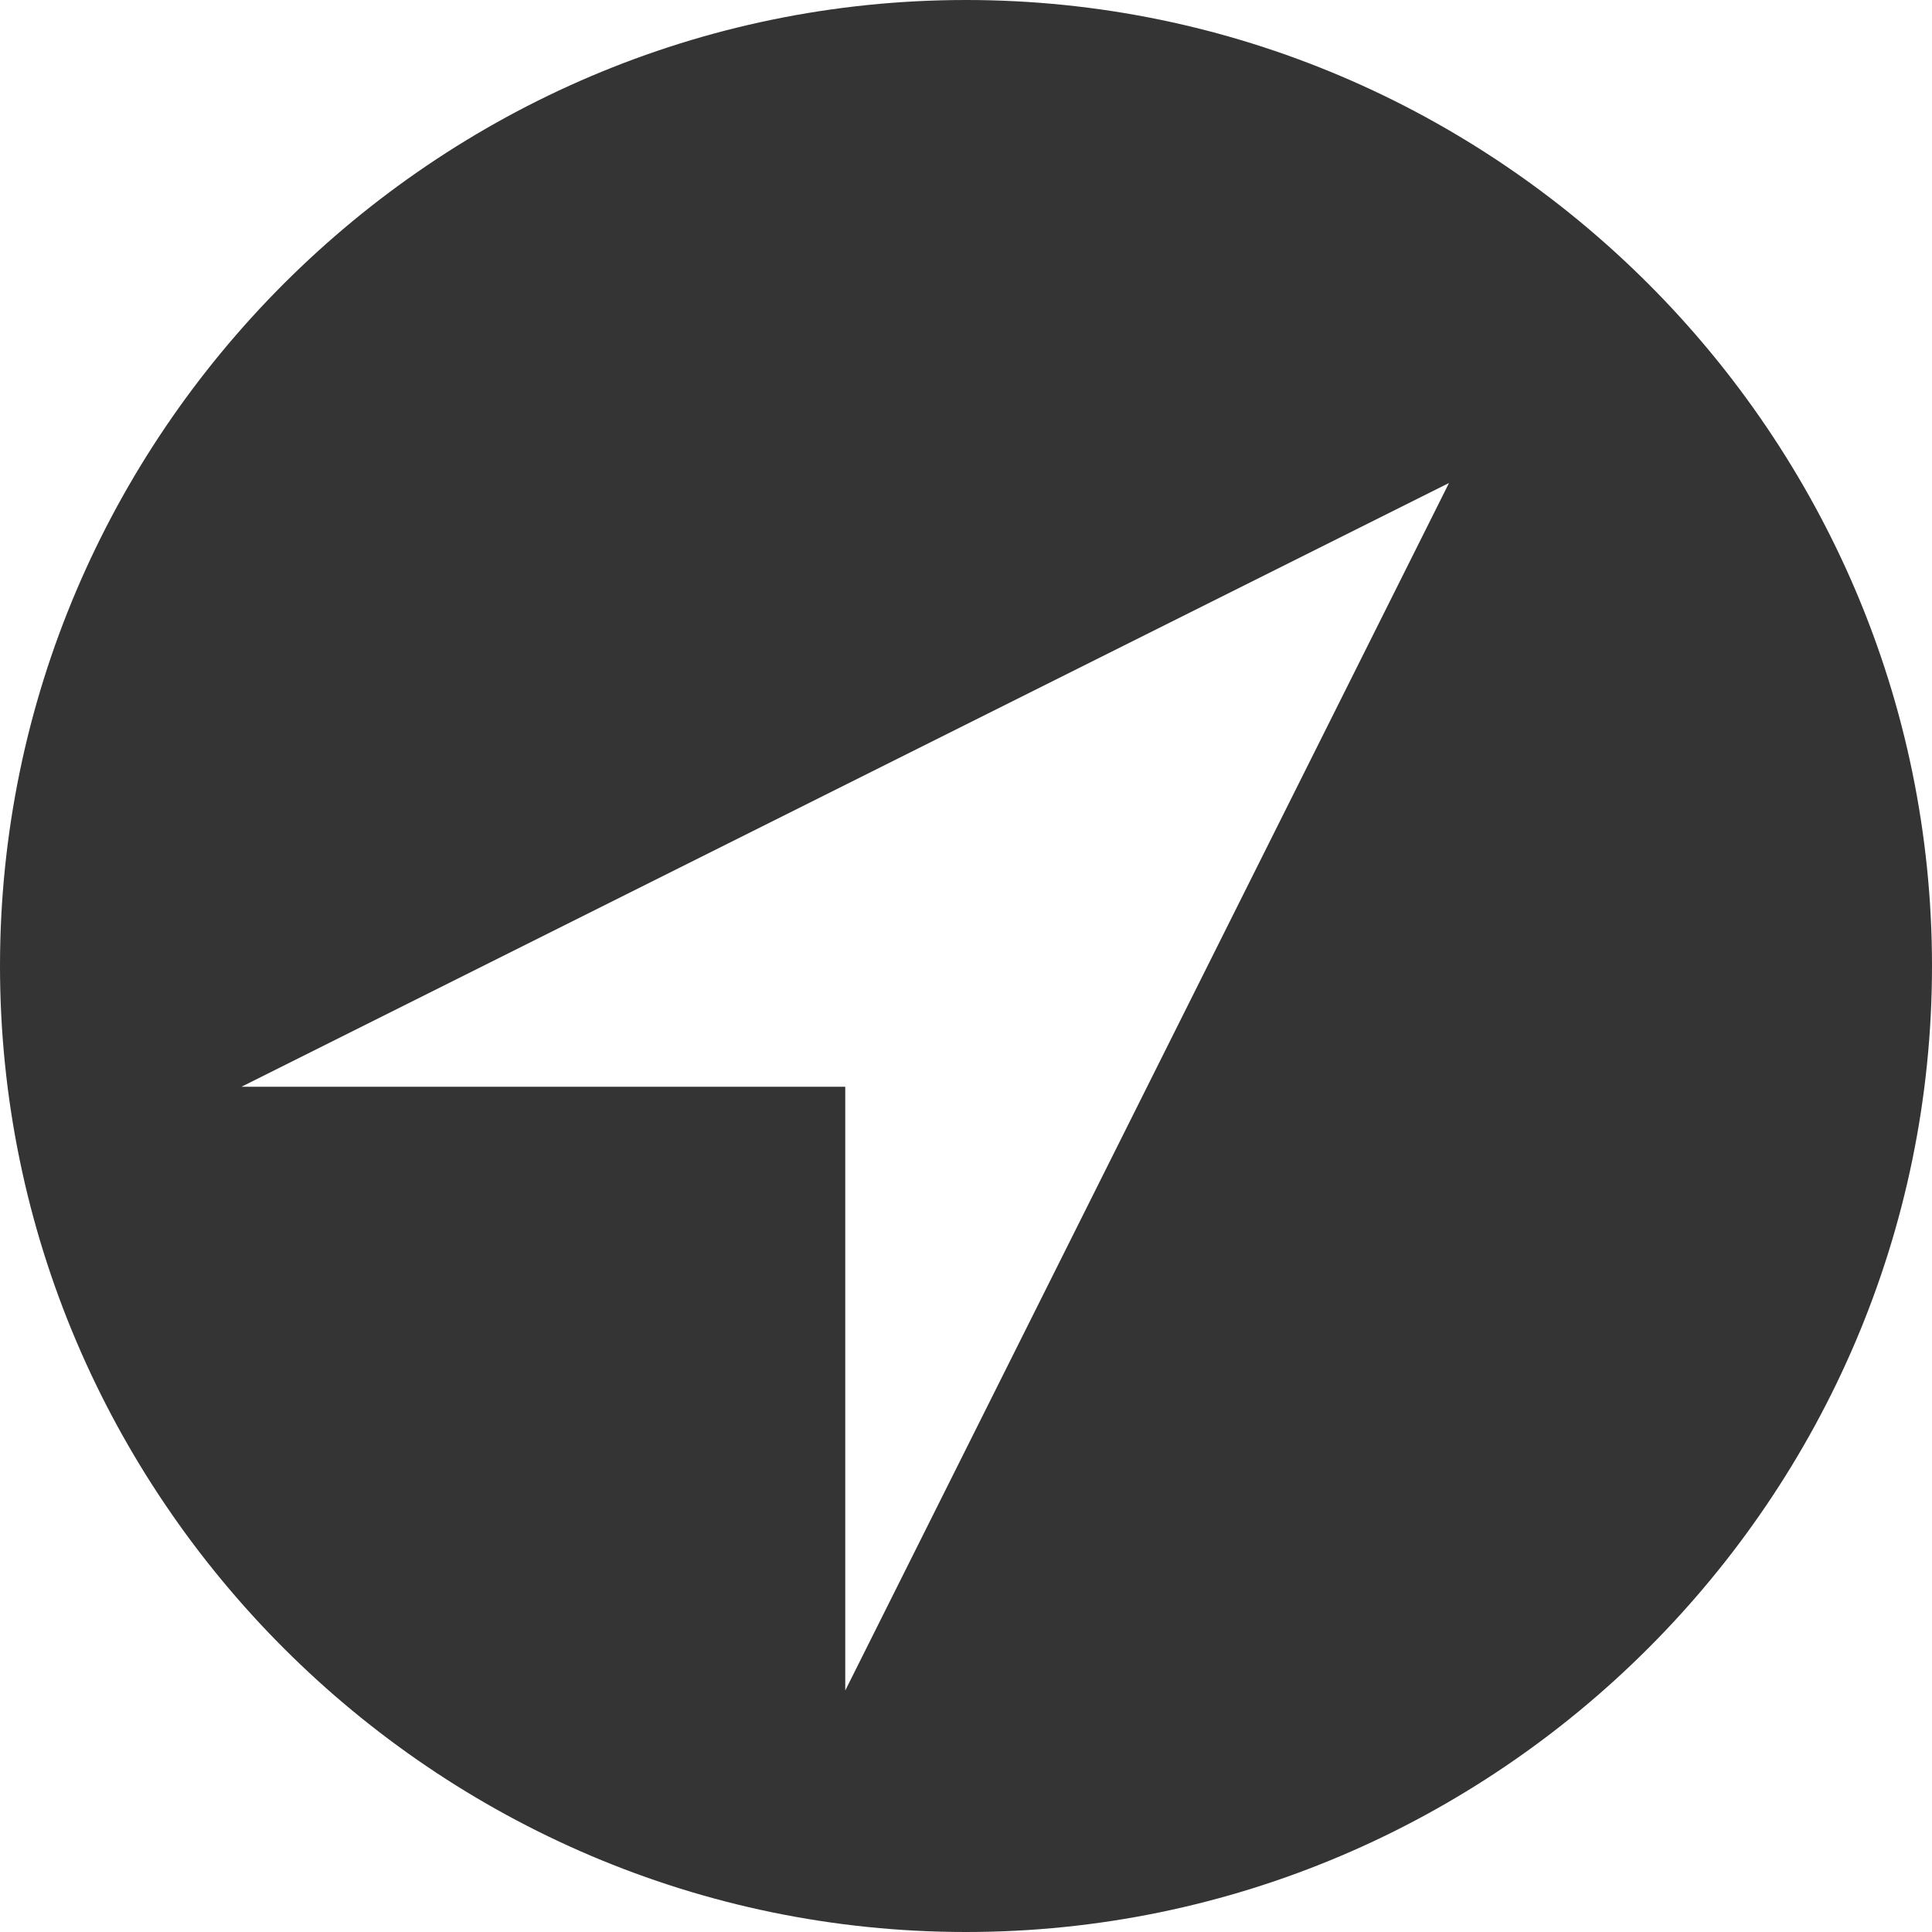
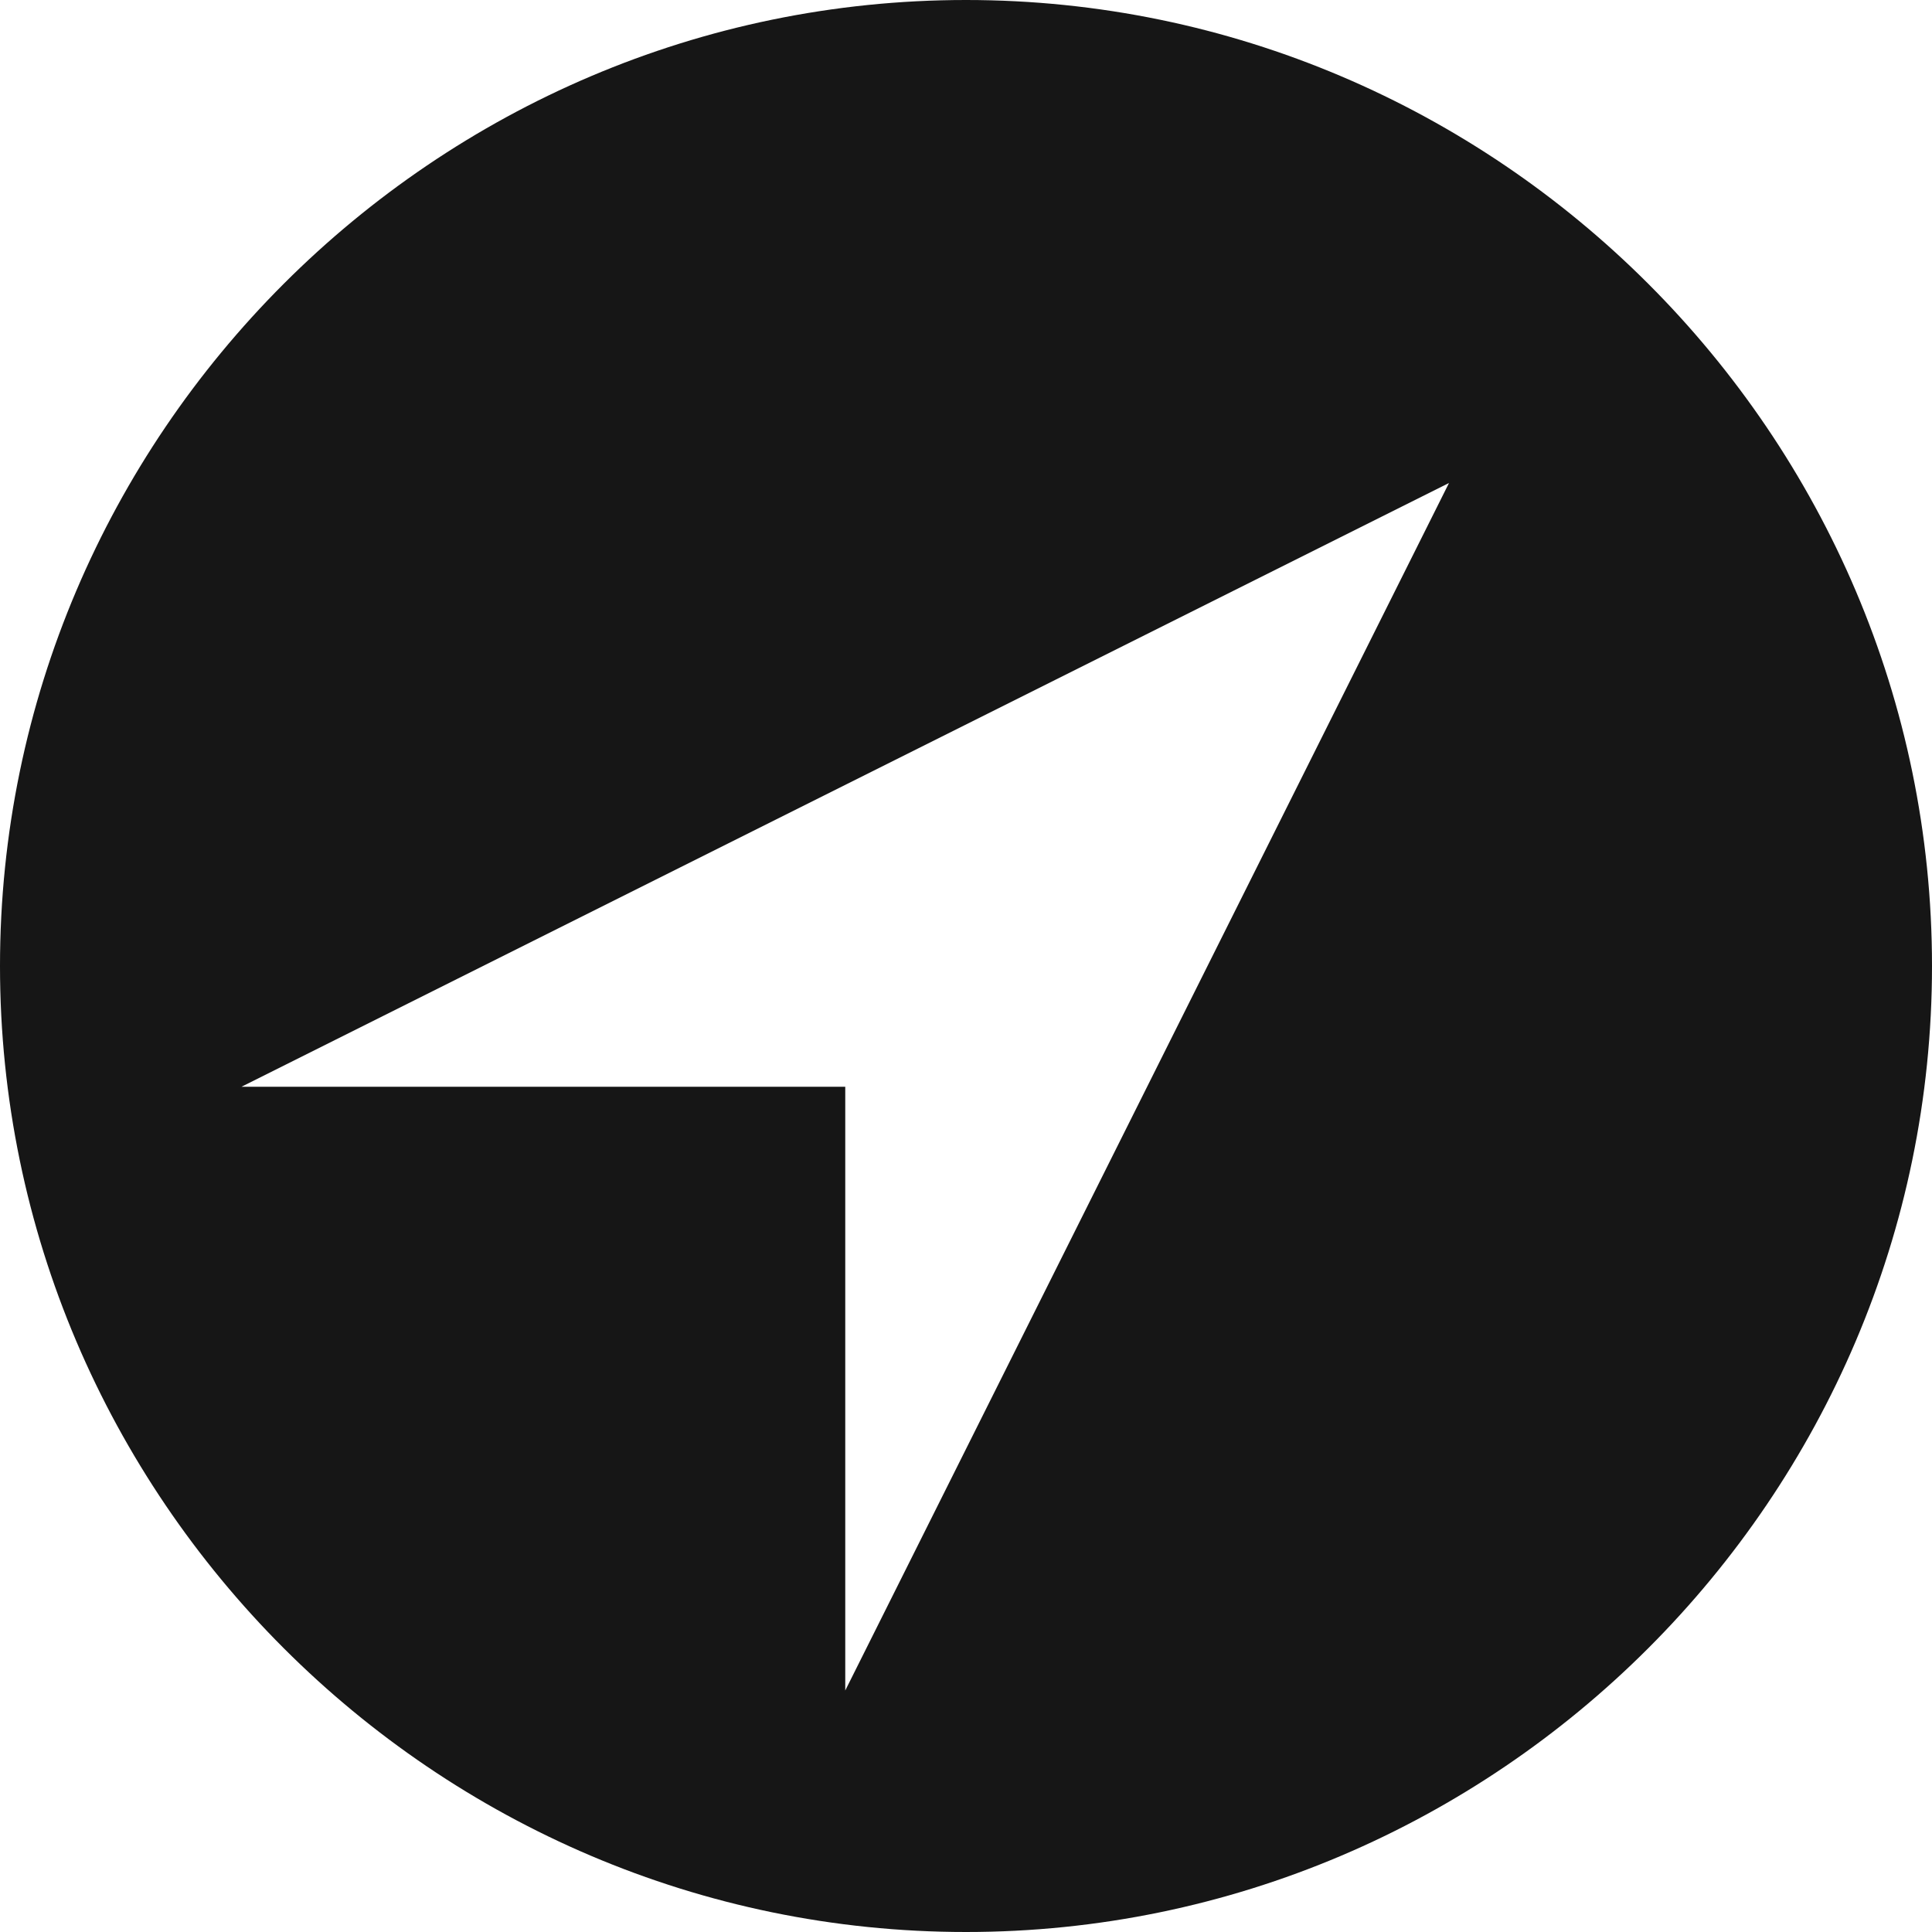
<svg xmlns="http://www.w3.org/2000/svg" version="1.1" width="512px" height="512px" viewBox="0 0 16 16">
  <g>
-     <path fill="#343434" d="M8 0c-4.4 0-8 3.6-8 8s3.6 8 8 8 8-3.6 8-8-3.6-8-8-8zM7 14v-5h-5l10-5-5 10z" data-original="#444444" class="active-path" data-old_color="#632323" />
+     <path fill="#161616" d="M8 0c-4.4 0-8 3.6-8 8s3.6 8 8 8 8-3.6 8-8-3.6-8-8-8zM7 14v-5h-5l10-5-5 10z" data-original="#444444" class="active-path" data-old_color="#632323" />
  </g>
</svg>
